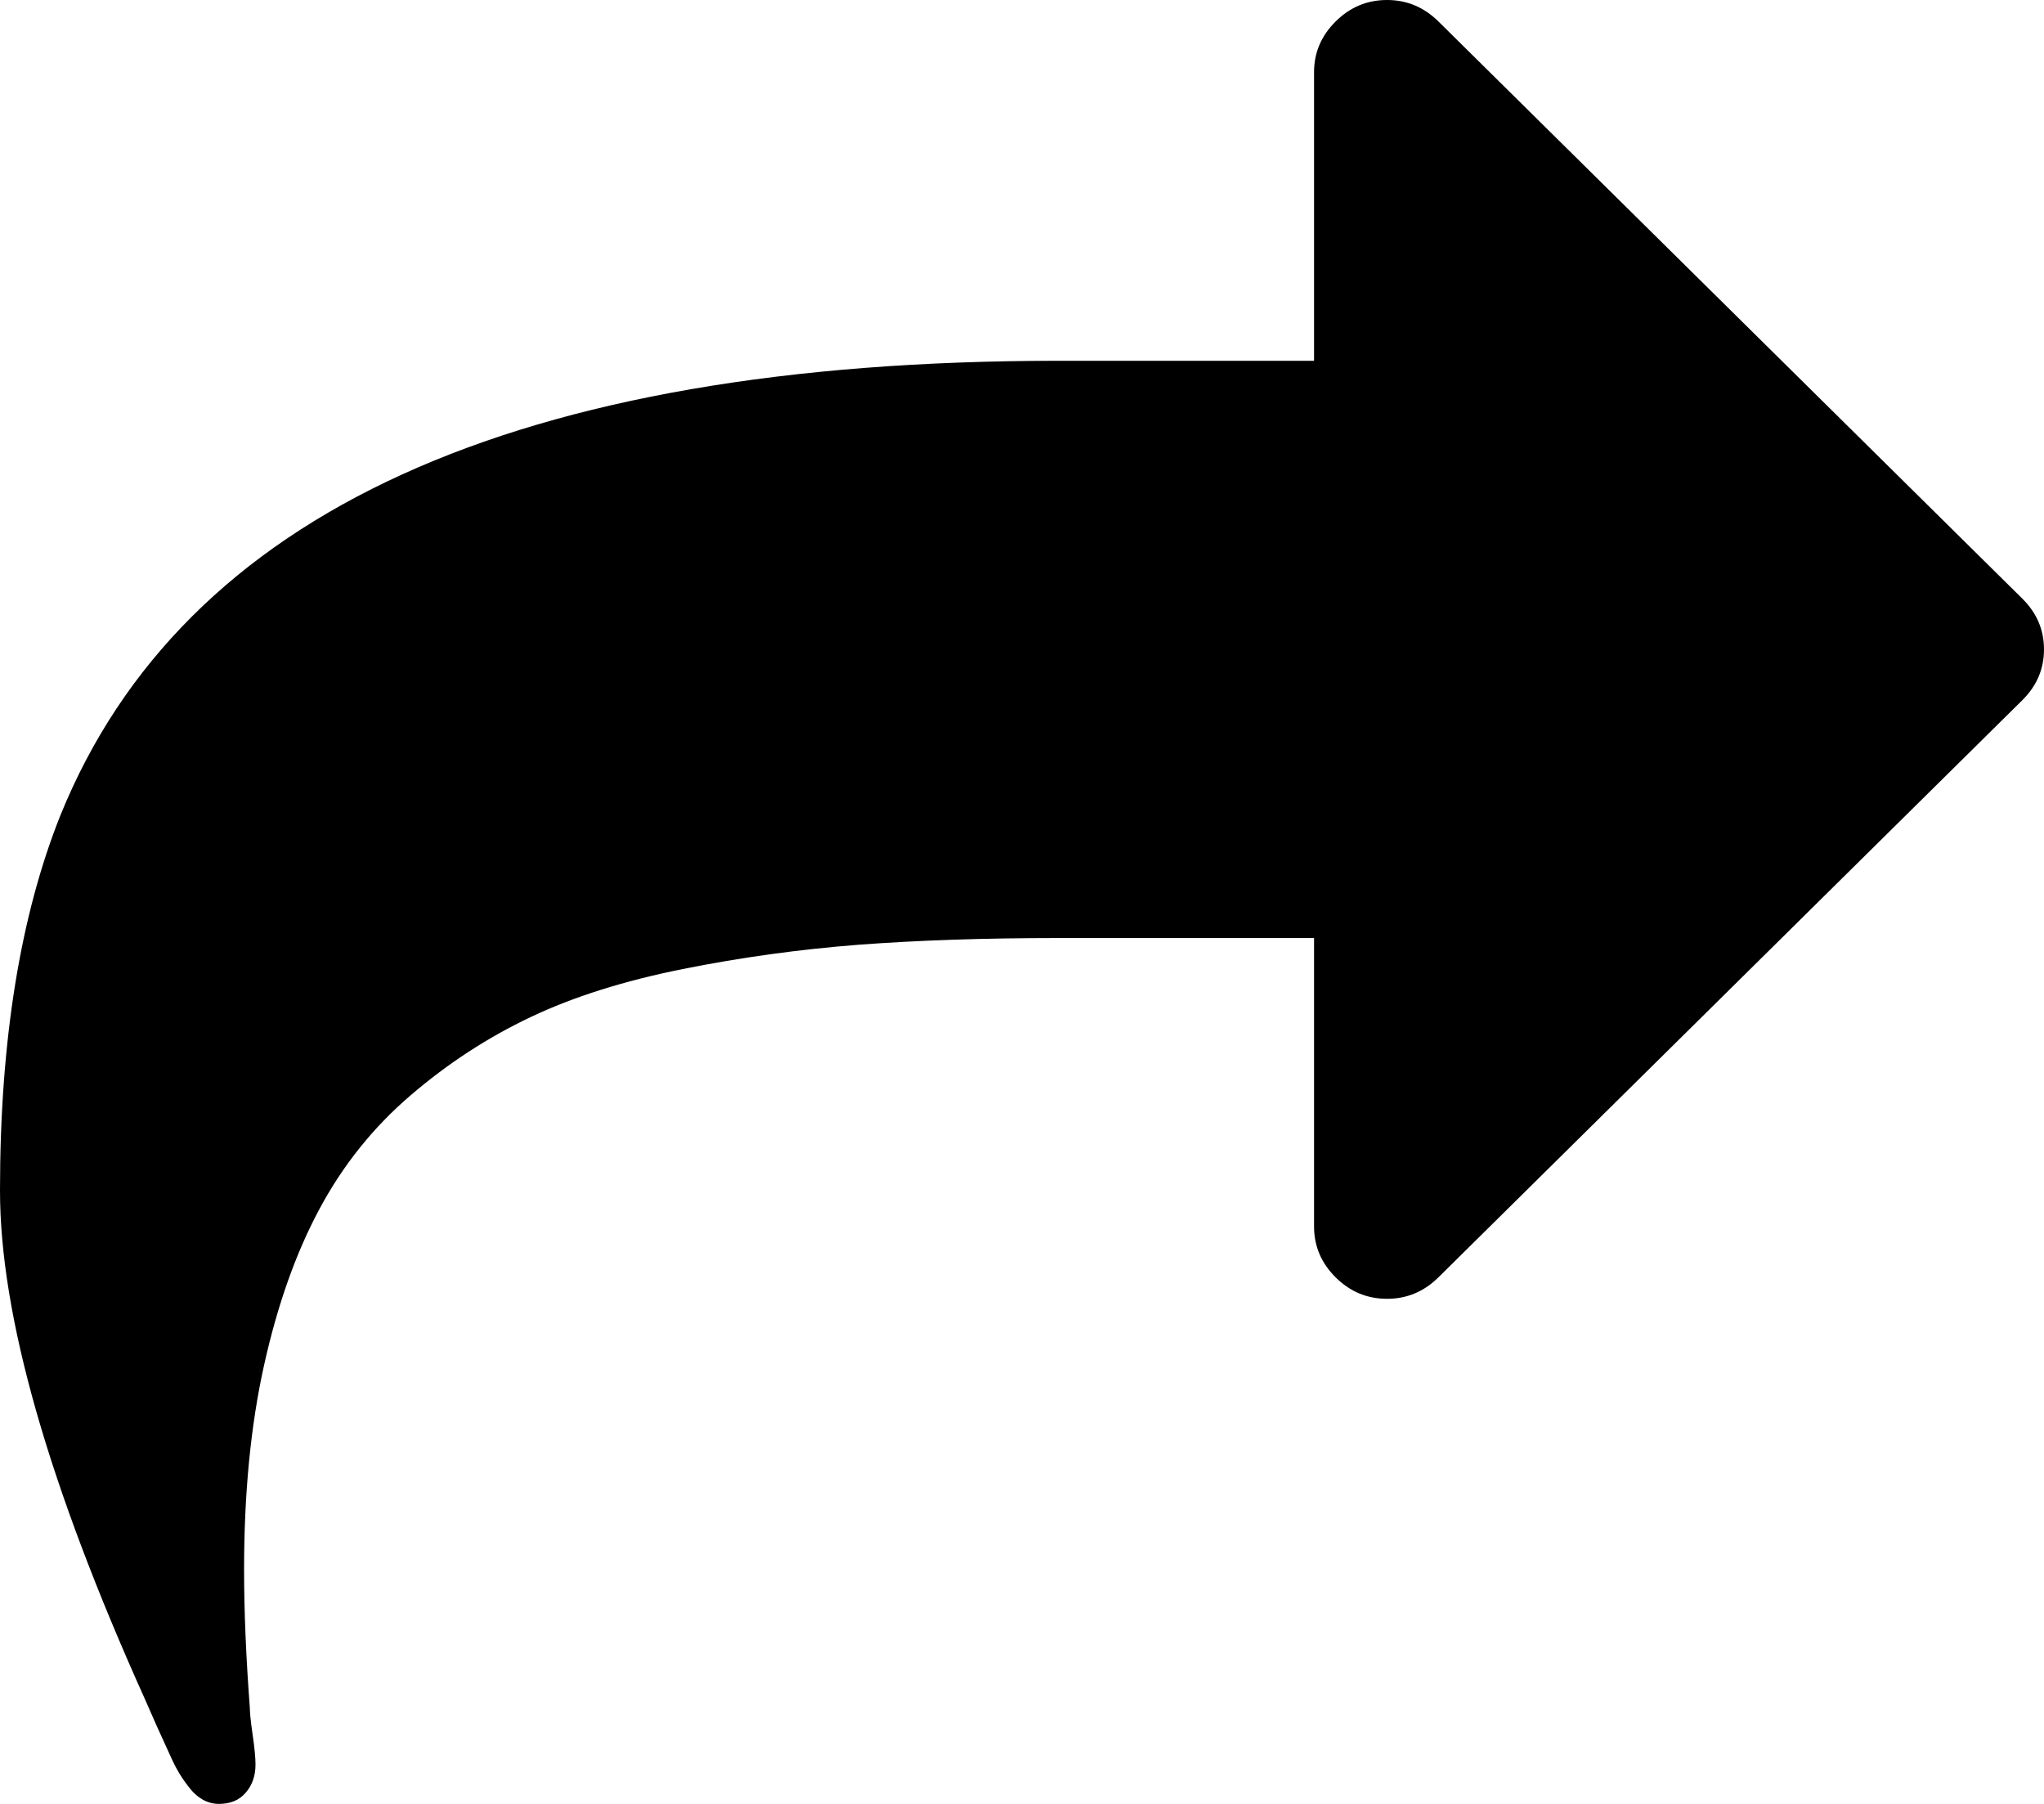
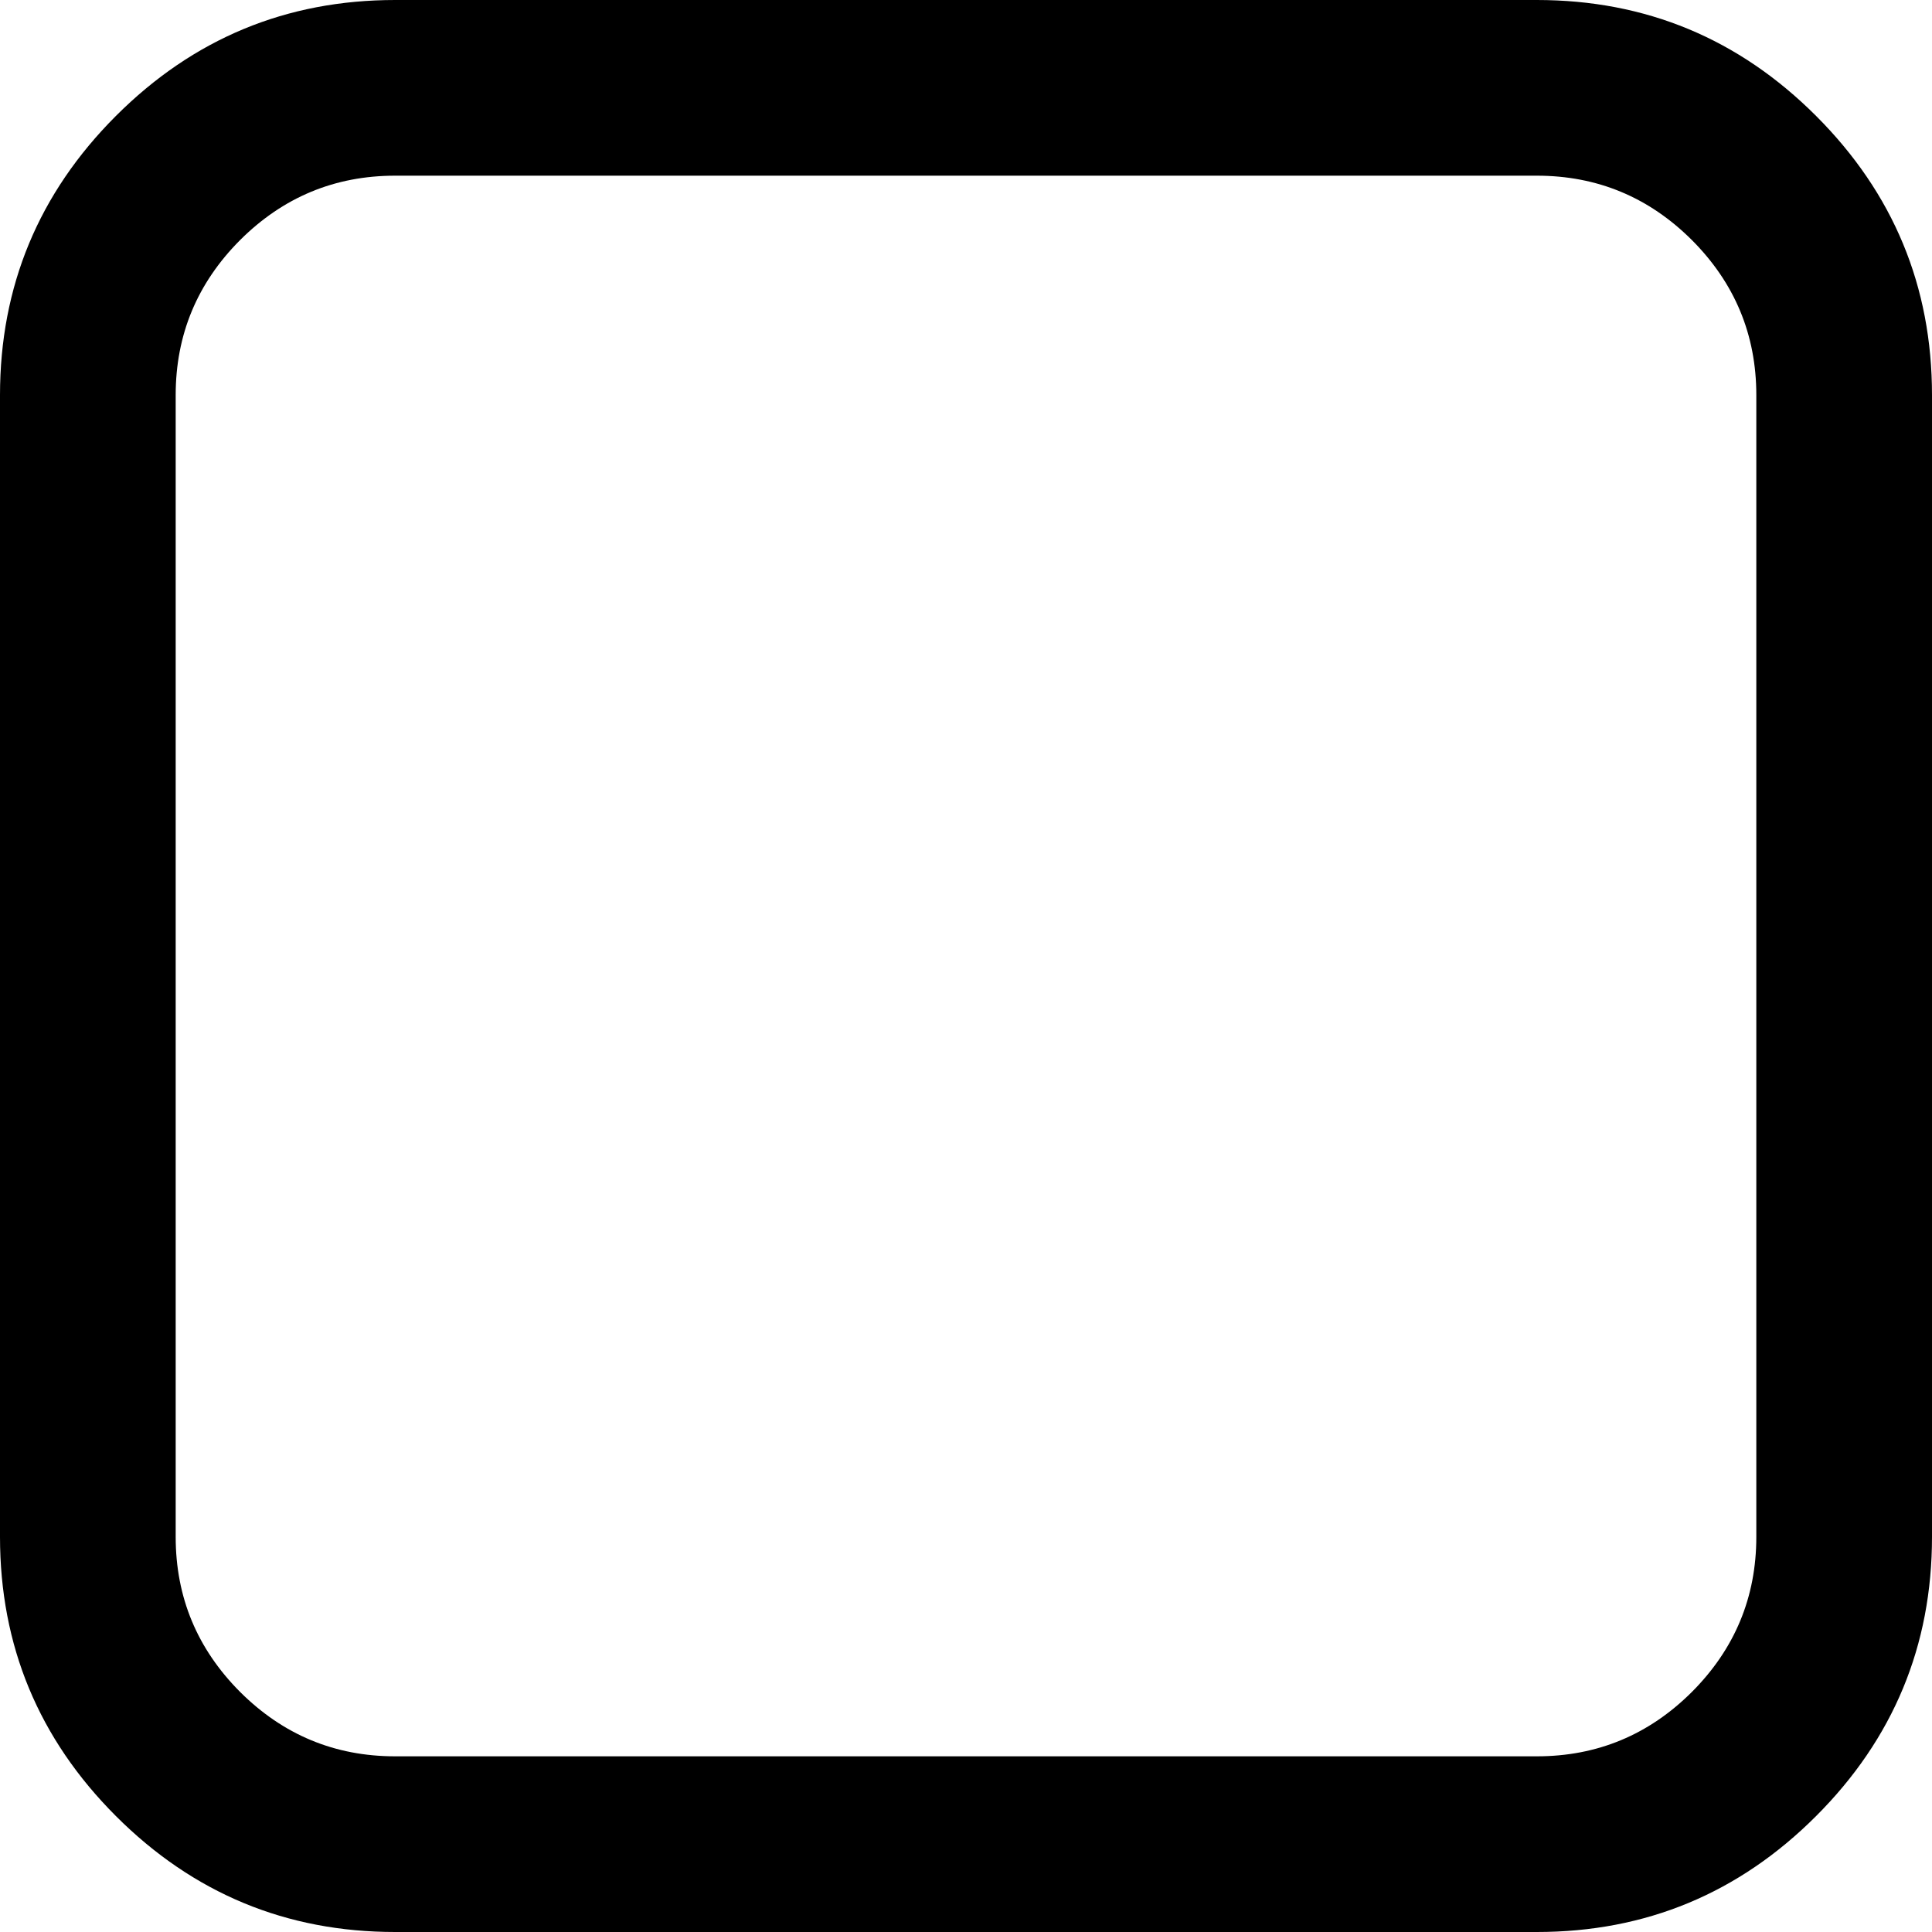
- <svg xmlns="http://www.w3.org/2000/svg" version="1.1" width="17px" height="15px">
-   <g transform="matrix(1 0 0 1 -405 -91 )">
-     <path d="M 16.82 4.978  C 16.94 5.097  17 5.237  17 5.4  C 17 5.562  16.94 5.703  16.82 5.822  L 11.963 10.622  C 11.842 10.741  11.7 10.8  11.536 10.8  C 11.371 10.8  11.229 10.741  11.109 10.622  C 10.989 10.503  10.929 10.362  10.929 10.2  L 10.929 7.8  L 8.804 7.8  C 8.184 7.8  7.629 7.819  7.139 7.856  C 6.649 7.894  6.162 7.961  5.678 8.058  C 5.194 8.155  4.773 8.287  4.416 8.456  C 4.059 8.625  3.725 8.842  3.415 9.108  C 3.105 9.373  2.852 9.689  2.656 10.055  C 2.46 10.42  2.307 10.853  2.196 11.353  C 2.085 11.853  2.03 12.419  2.03 13.05  C 2.03 13.394  2.046 13.778  2.078 14.203  C 2.078 14.241  2.085 14.314  2.101 14.423  C 2.117 14.533  2.125 14.616  2.125 14.672  C 2.125 14.766  2.098 14.844  2.044 14.906  C 1.991 14.969  1.916 15  1.821 15  C 1.72 15  1.632 14.947  1.556 14.841  C 1.512 14.784  1.47 14.716  1.432 14.634  C 1.395 14.553  1.352 14.459  1.304 14.353  C 1.257 14.247  1.224 14.172  1.205 14.128  C 0.402 12.347  0 10.937  0 9.9  C 0 8.656  0.168 7.616  0.503 6.778  C 1.527 4.259  4.294 3  8.804 3  L 10.929 3  L 10.929 0.6  C 10.929 0.437  10.989 0.297  11.109 0.178  C 11.229 0.059  11.371 0  11.536 0  C 11.7 0  11.842 0.059  11.963 0.178  L 16.82 4.978  Z " fill-rule="nonzero" fill="#000000" stroke="none" transform="matrix(1 0 0 1 405 91 )" />
+ <svg xmlns="http://www.w3.org/2000/svg" version="1.1" width="15px" height="15px">
+   <g transform="matrix(1 0 0 1 -171 -91 )">
+     <path d="M 13.136 1.864  C 12.802 1.531  12.401 1.364  11.932 1.364  L 3.068 1.364  C 2.599 1.364  2.198 1.531  1.864 1.864  C 1.531 2.198  1.364 2.599  1.364 3.068  L 1.364 11.932  C 1.364 12.401  1.531 12.802  1.864 13.136  C 2.198 13.469  2.599 13.636  3.068 13.636  L 11.932 13.636  C 12.401 13.636  12.802 13.469  13.136 13.136  C 13.469 12.802  13.636 12.401  13.636 11.932  L 13.636 3.068  C 13.636 2.599  13.469 2.198  13.136 1.864  Z M 14.1 0.9  C 14.7 1.5  15 2.223  15 3.068  L 15 11.932  C 15 12.777  14.7 13.5  14.1 14.1  C 13.5 14.7  12.777 15  11.932 15  L 3.068 15  C 2.223 15  1.5 14.7  0.9 14.1  C 0.3 13.5  0 12.777  0 11.932  L 0 3.068  C 0 2.223  0.3 1.5  0.9 0.9  C 1.5 0.3  2.223 0  3.068 0  L 11.932 0  C 12.777 0  13.5 0.3  14.1 0.9  Z " fill-rule="nonzero" fill="#000000" stroke="none" transform="matrix(1 0 0 1 171 91 )" />
  </g>
</svg>
